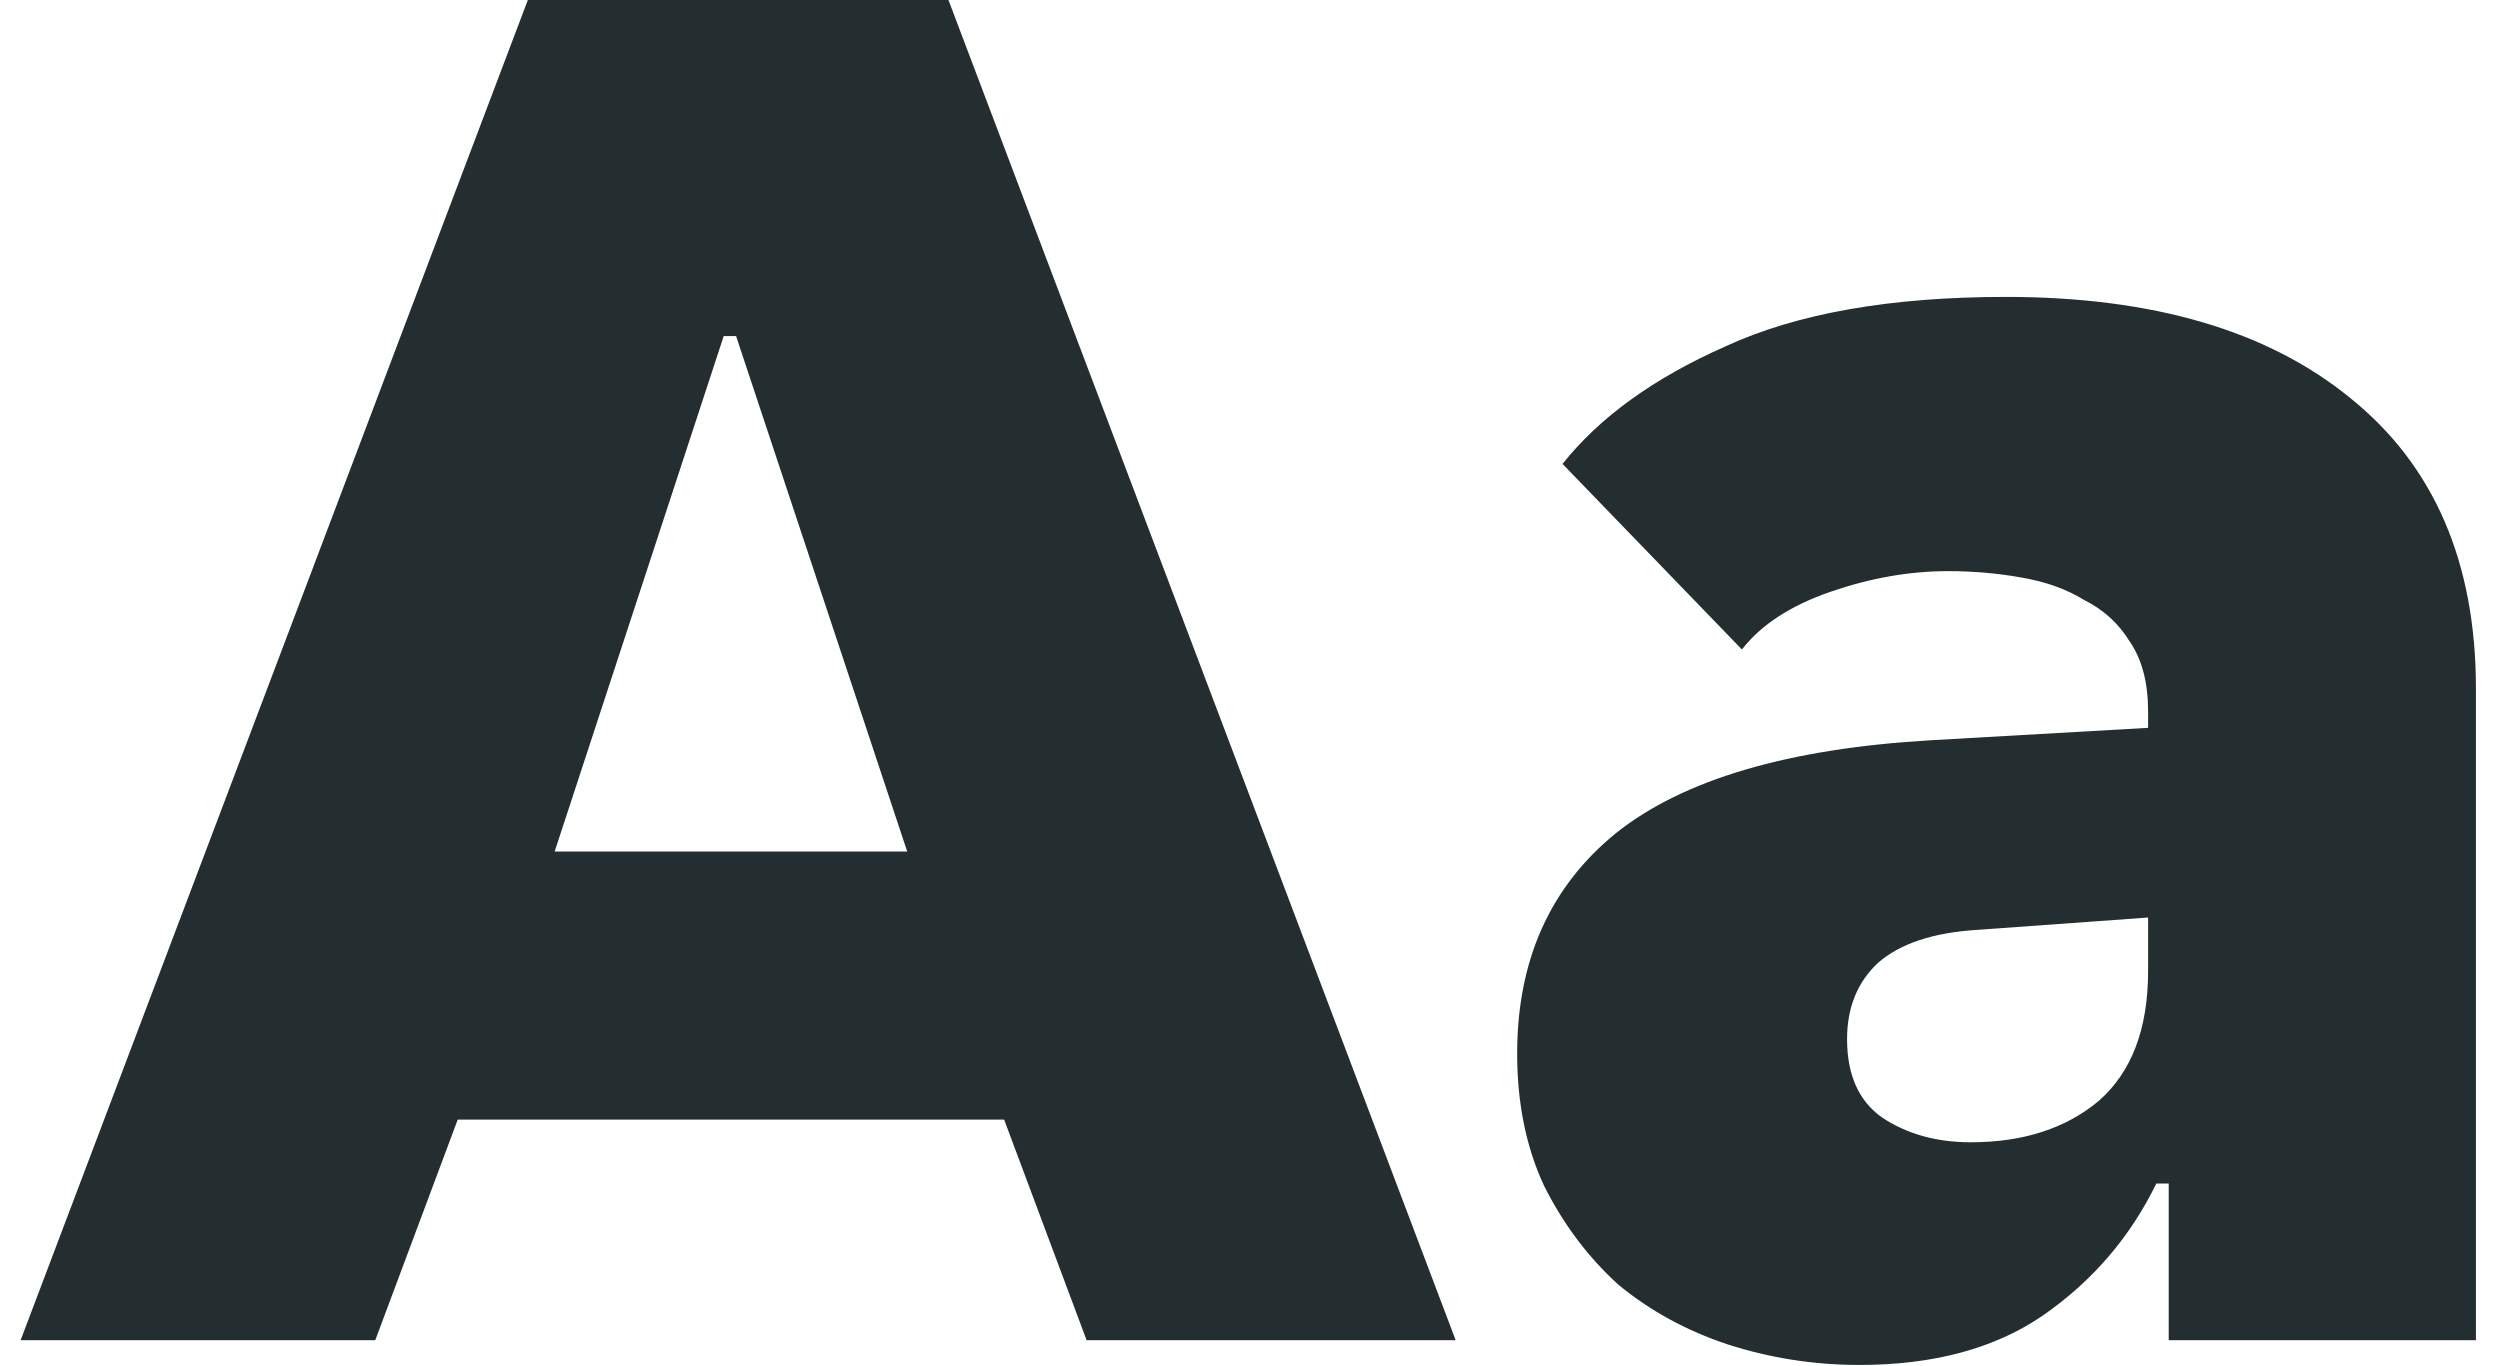
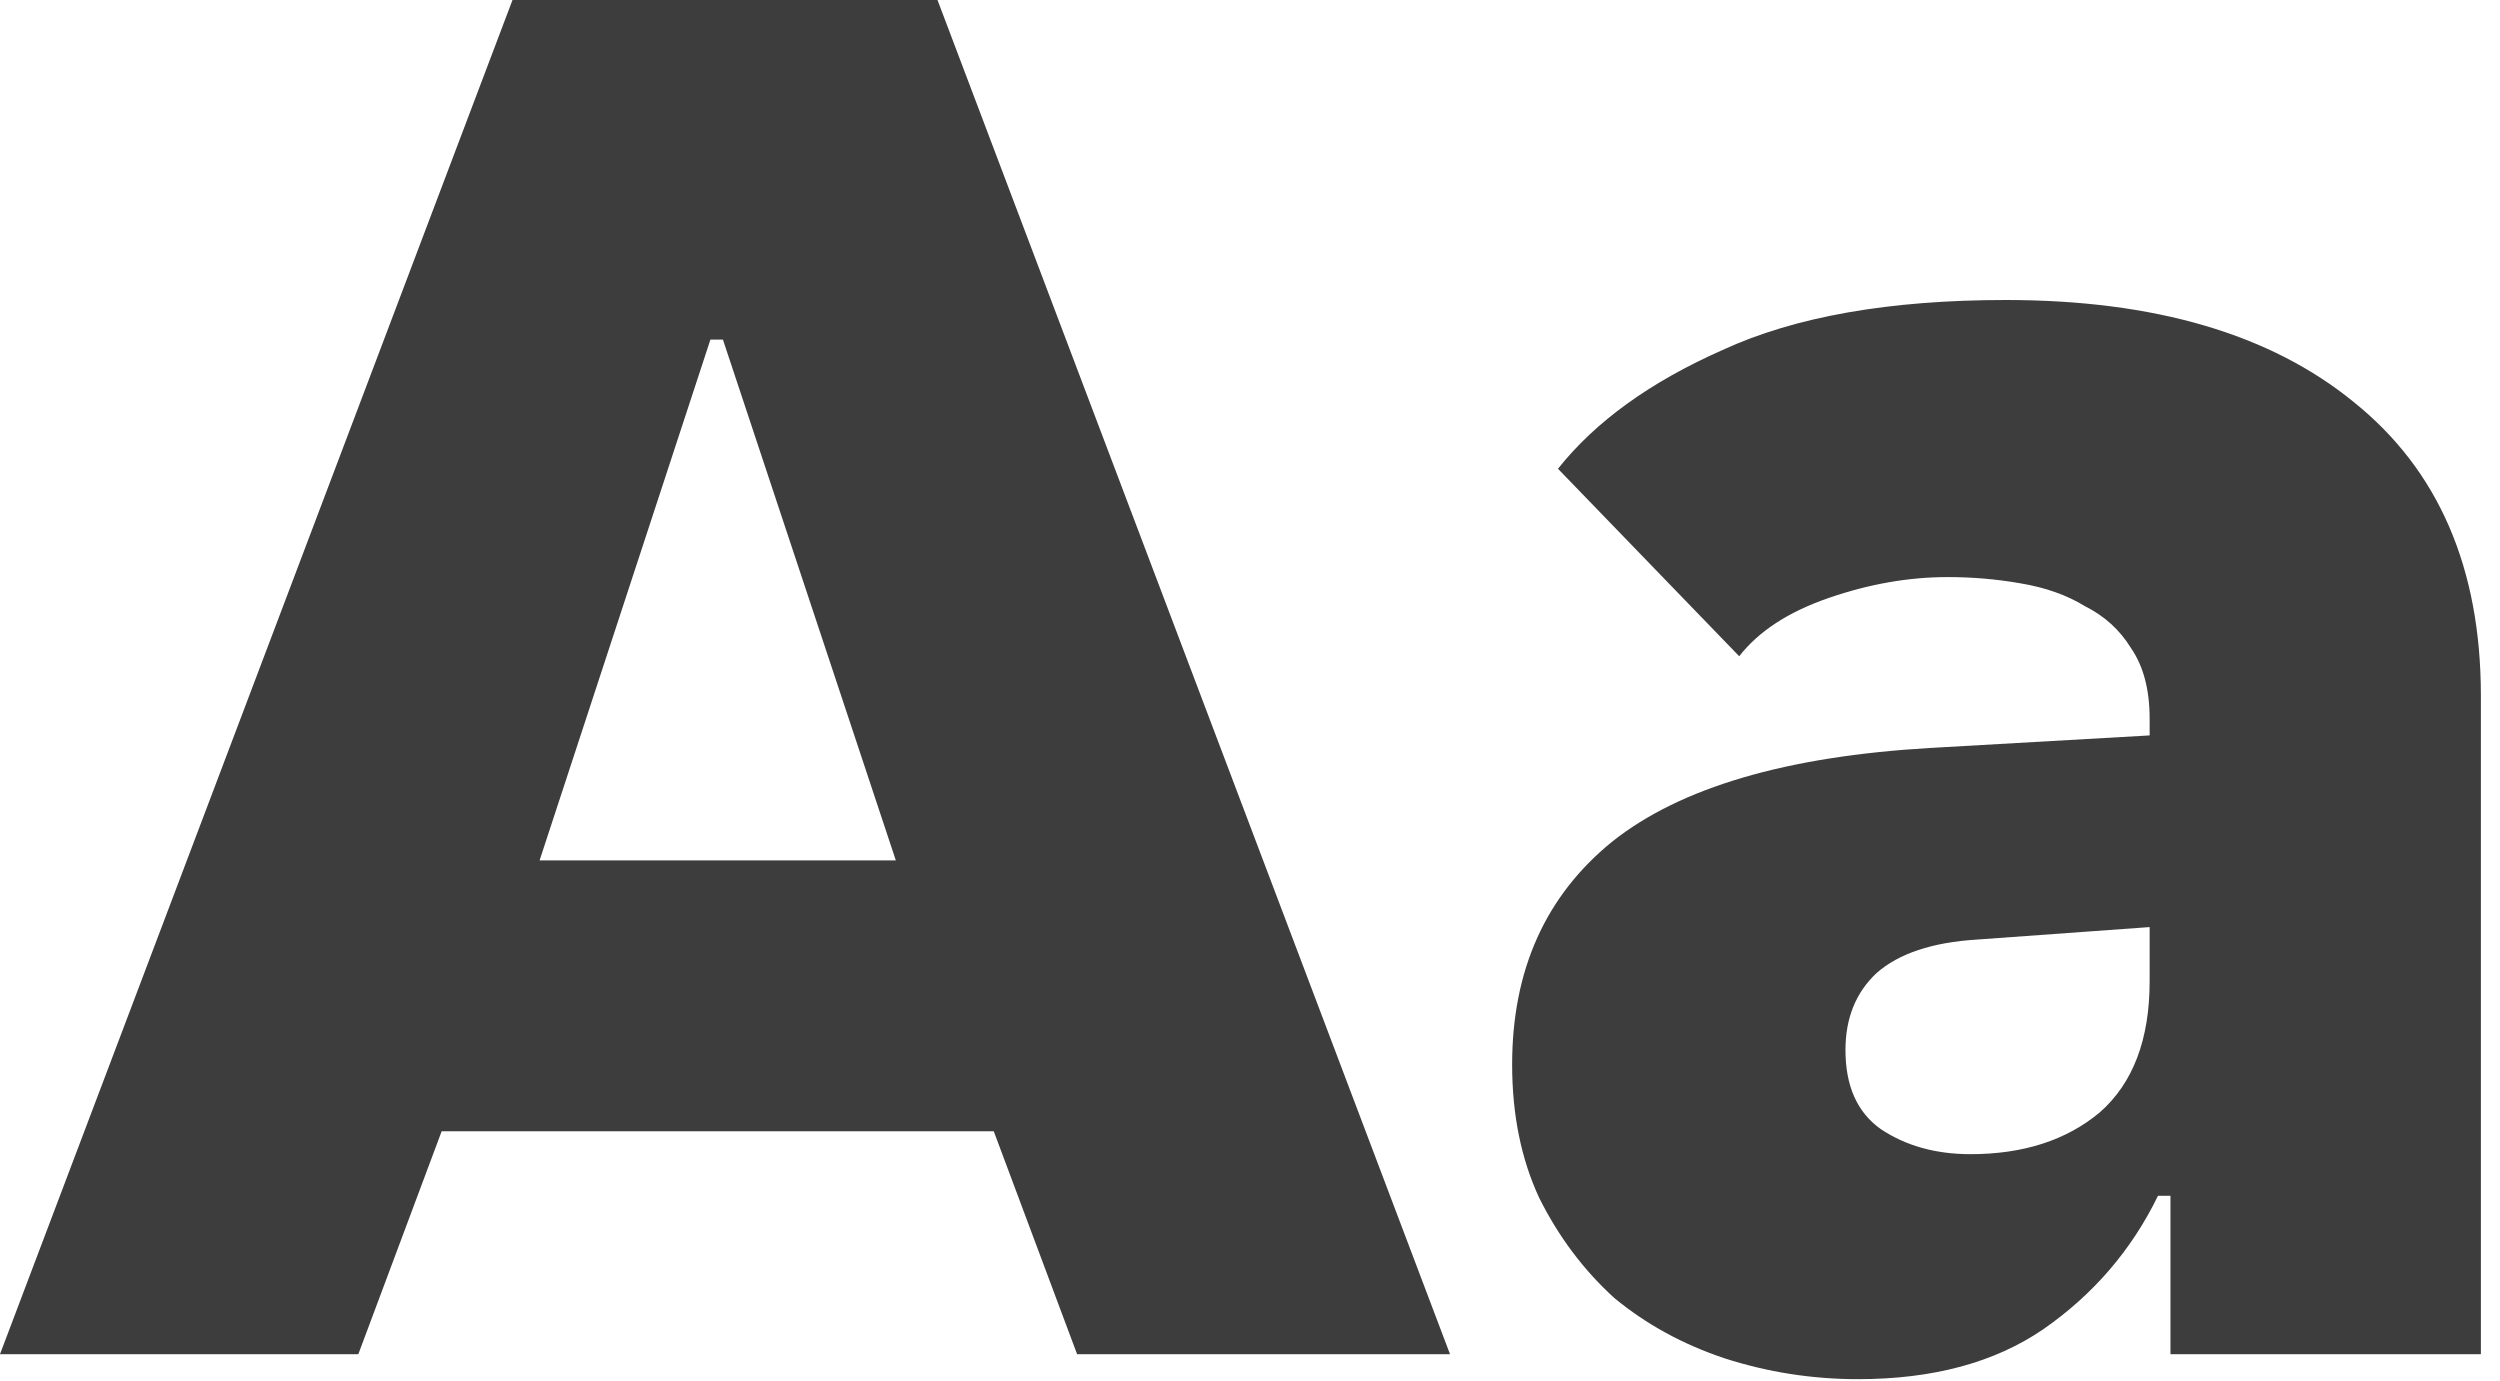
- <svg xmlns="http://www.w3.org/2000/svg" width="97" height="53" viewBox="0 0 97 53" fill="none">
-   <path d="M20.48 -2.86102e-06H36.8L56.48 52H42.16L38.96 43.44H17.76L14.56 52H0.8L20.48 -2.86102e-06ZM21.52 33.04H35.2L28.56 13.04H28.08L21.52 33.04ZM72.146 52.96C70.386 52.96 68.679 52.693 67.026 52.16C65.426 51.627 64.012 50.853 62.786 49.84C61.612 48.773 60.652 47.493 59.906 46C59.212 44.507 58.866 42.8 58.866 40.88C58.866 37.253 60.146 34.4 62.706 32.32C65.319 30.24 69.399 29.04 74.946 28.72L83.346 28.24V27.6C83.346 26.48 83.106 25.573 82.626 24.88C82.199 24.187 81.612 23.653 80.866 23.28C80.172 22.853 79.346 22.56 78.386 22.4C77.479 22.24 76.546 22.16 75.586 22.16C74.092 22.16 72.572 22.427 71.026 22.96C69.479 23.493 68.332 24.24 67.586 25.2L60.626 18C62.066 16.187 64.172 14.667 66.946 13.44C69.719 12.16 73.346 11.52 77.826 11.52C83.532 11.52 87.986 12.827 91.186 15.44C94.439 18.053 96.066 21.813 96.066 26.72V52H84.146V45.92H83.666C82.652 48 81.186 49.707 79.266 51.04C77.399 52.32 75.026 52.96 72.146 52.96ZM76.466 44.32C78.492 44.32 80.146 43.787 81.426 42.72C82.706 41.6 83.346 39.92 83.346 37.68V35.6L76.706 36.08C74.999 36.187 73.719 36.613 72.866 37.36C72.066 38.107 71.666 39.093 71.666 40.32C71.666 41.707 72.119 42.72 73.026 43.36C73.986 44 75.132 44.32 76.466 44.32Z" fill="#242E30" />
+ <svg xmlns="http://www.w3.org/2000/svg" width="96" height="53" viewBox="0 0 96 53" fill="none">
+   <path d="M19.68 -2.86102e-06H36L55.68 52H41.36L38.16 43.44H16.96L13.76 52H-4.87715e-05L19.68 -2.86102e-06ZM20.72 33.04H34.4L27.76 13.04H27.28L20.72 33.04ZM71.346 52.96C69.586 52.96 67.879 52.693 66.226 52.16C64.626 51.627 63.212 50.853 61.986 49.84C60.812 48.773 59.852 47.493 59.106 46C58.412 44.507 58.066 42.8 58.066 40.88C58.066 37.253 59.346 34.4 61.906 32.32C64.519 30.24 68.599 29.04 74.146 28.72L82.546 28.24V27.6C82.546 26.48 82.306 25.573 81.826 24.88C81.399 24.187 80.812 23.653 80.066 23.28C79.372 22.853 78.546 22.56 77.586 22.4C76.679 22.24 75.746 22.16 74.786 22.16C73.292 22.16 71.772 22.427 70.226 22.96C68.679 23.493 67.532 24.24 66.786 25.2L59.826 18C61.266 16.187 63.372 14.667 66.146 13.44C68.919 12.16 72.546 11.52 77.026 11.52C82.732 11.52 87.186 12.827 90.386 15.44C93.639 18.053 95.266 21.813 95.266 26.72V52H83.346V45.92H82.866C81.852 48 80.386 49.707 78.466 51.04C76.599 52.32 74.226 52.96 71.346 52.96ZM75.666 44.32C77.692 44.32 79.346 43.787 80.626 42.72C81.906 41.6 82.546 39.92 82.546 37.68V35.6L75.906 36.08C74.199 36.187 72.919 36.613 72.066 37.36C71.266 38.107 70.866 39.093 70.866 40.32C70.866 41.707 71.319 42.72 72.226 43.36C73.186 44 74.332 44.32 75.666 44.32Z" fill="black" fill-opacity="0.76" />
</svg>
